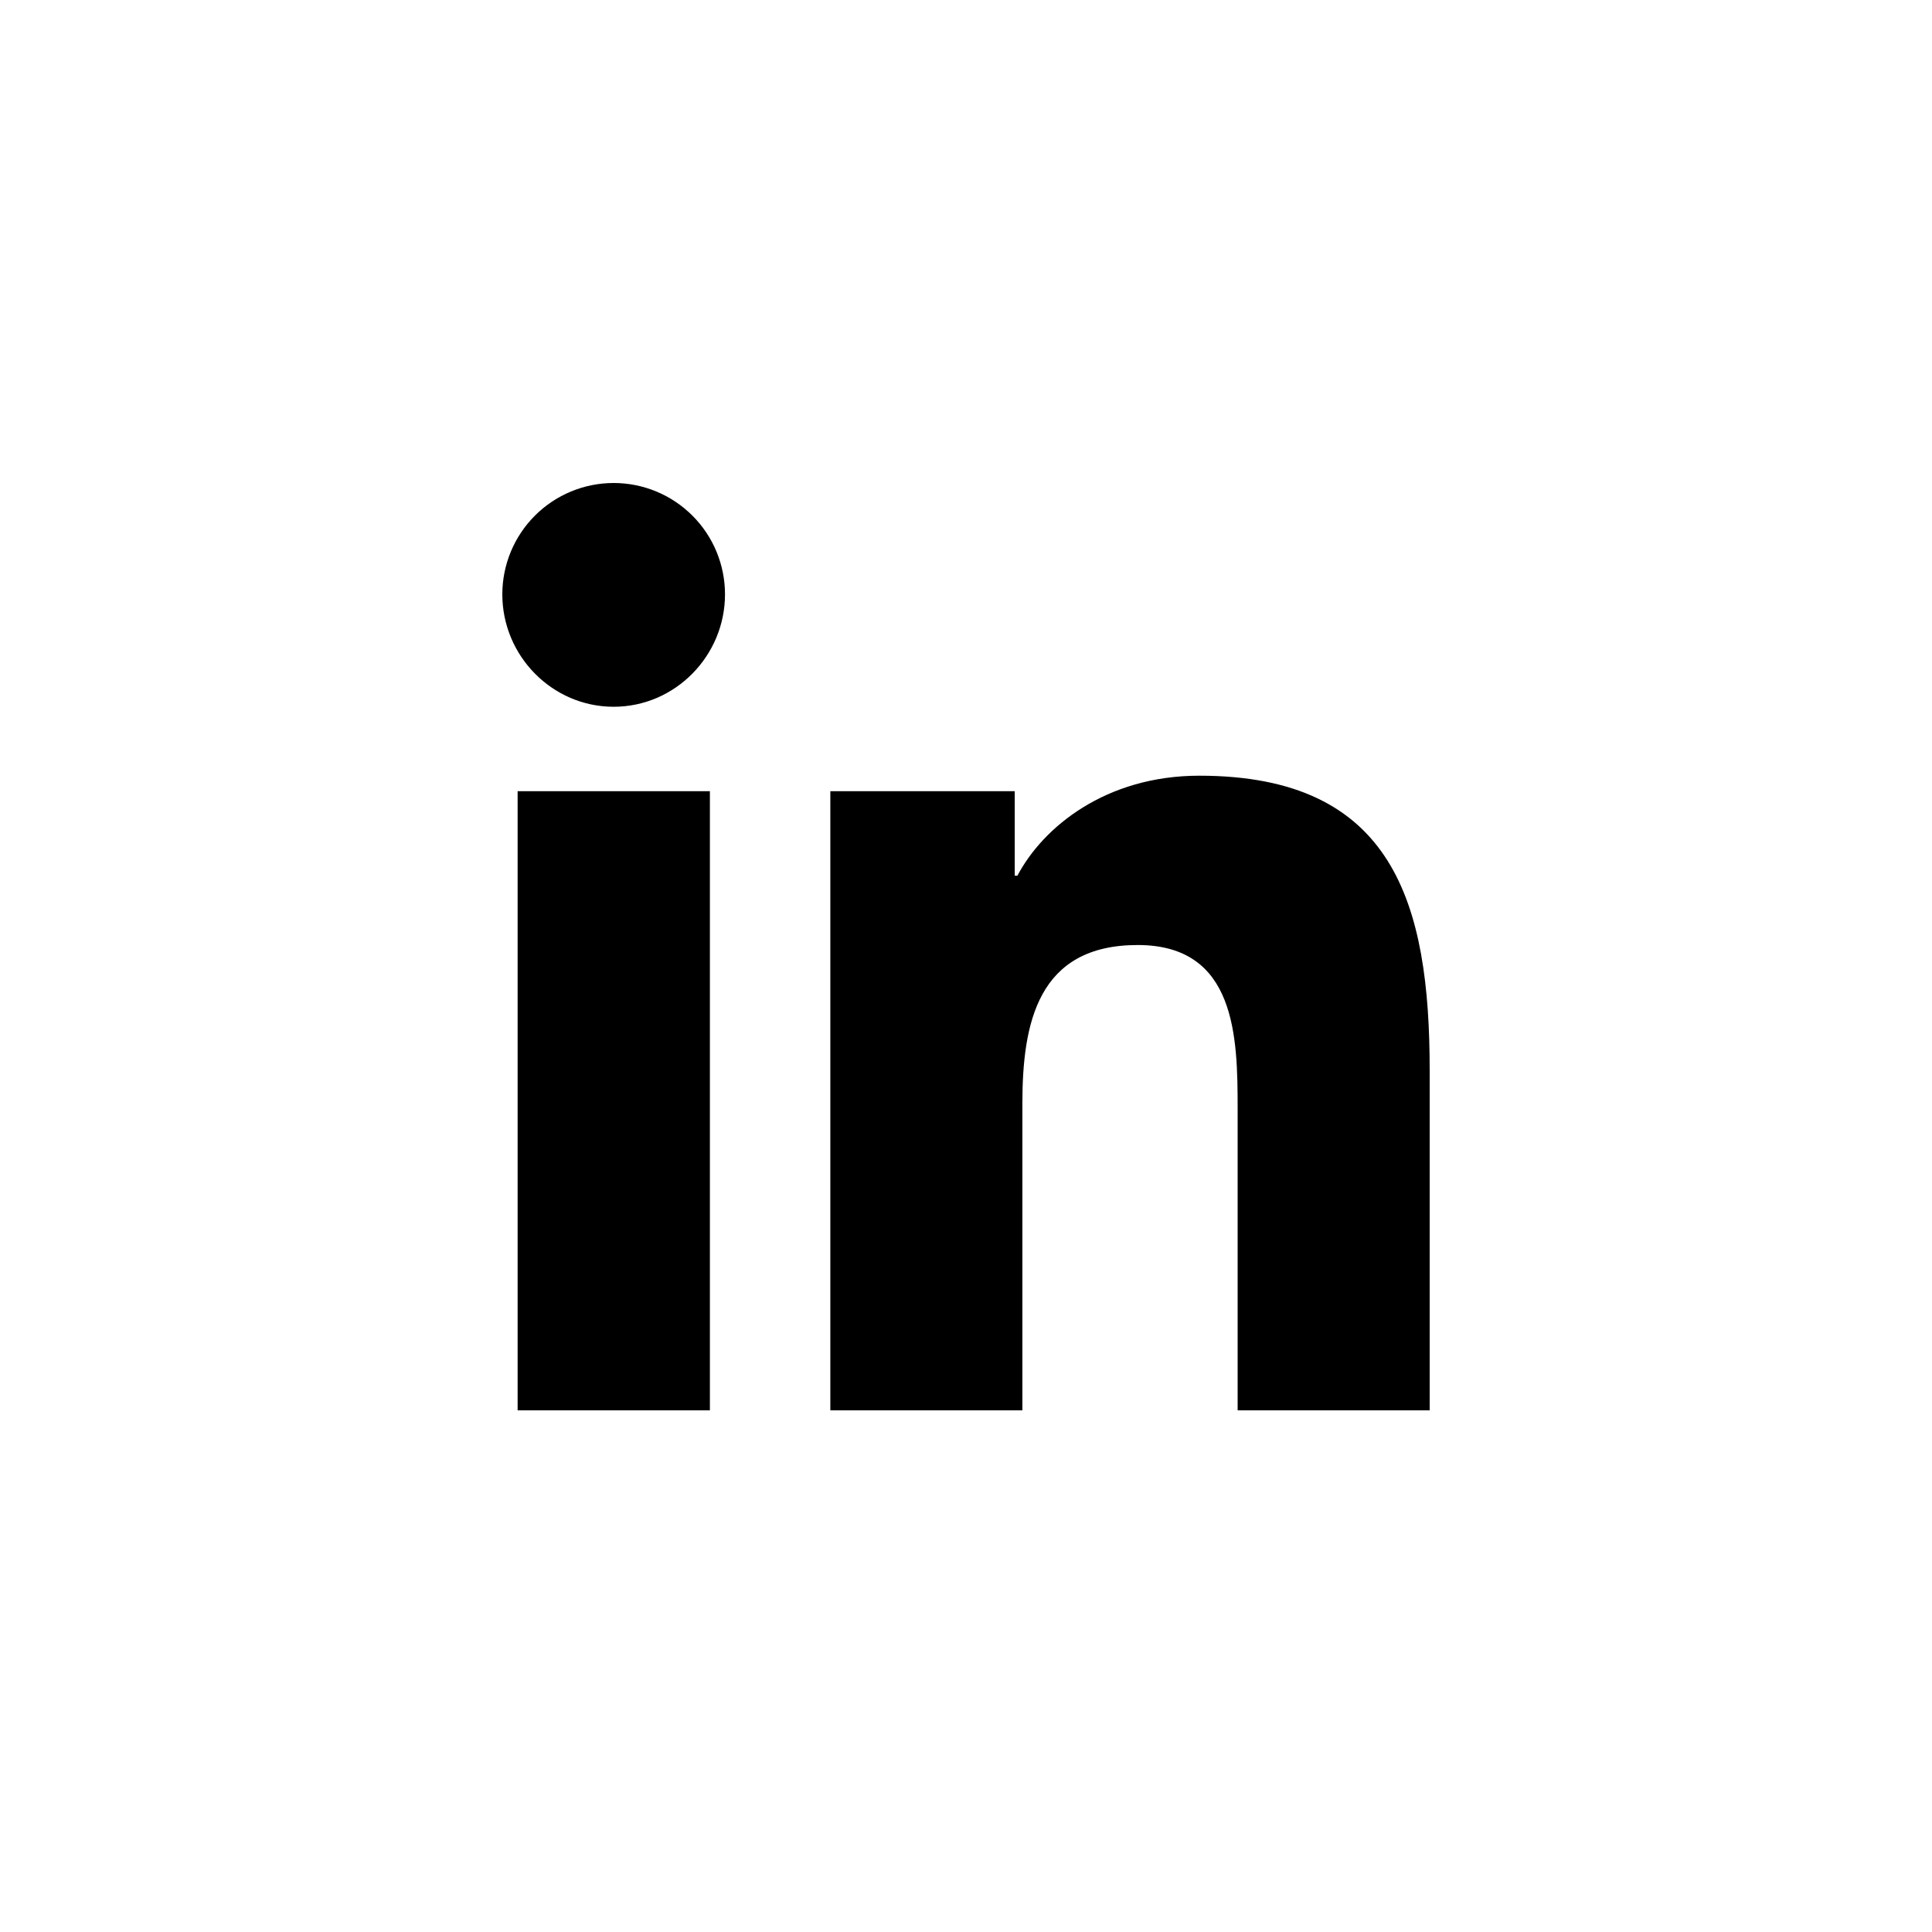
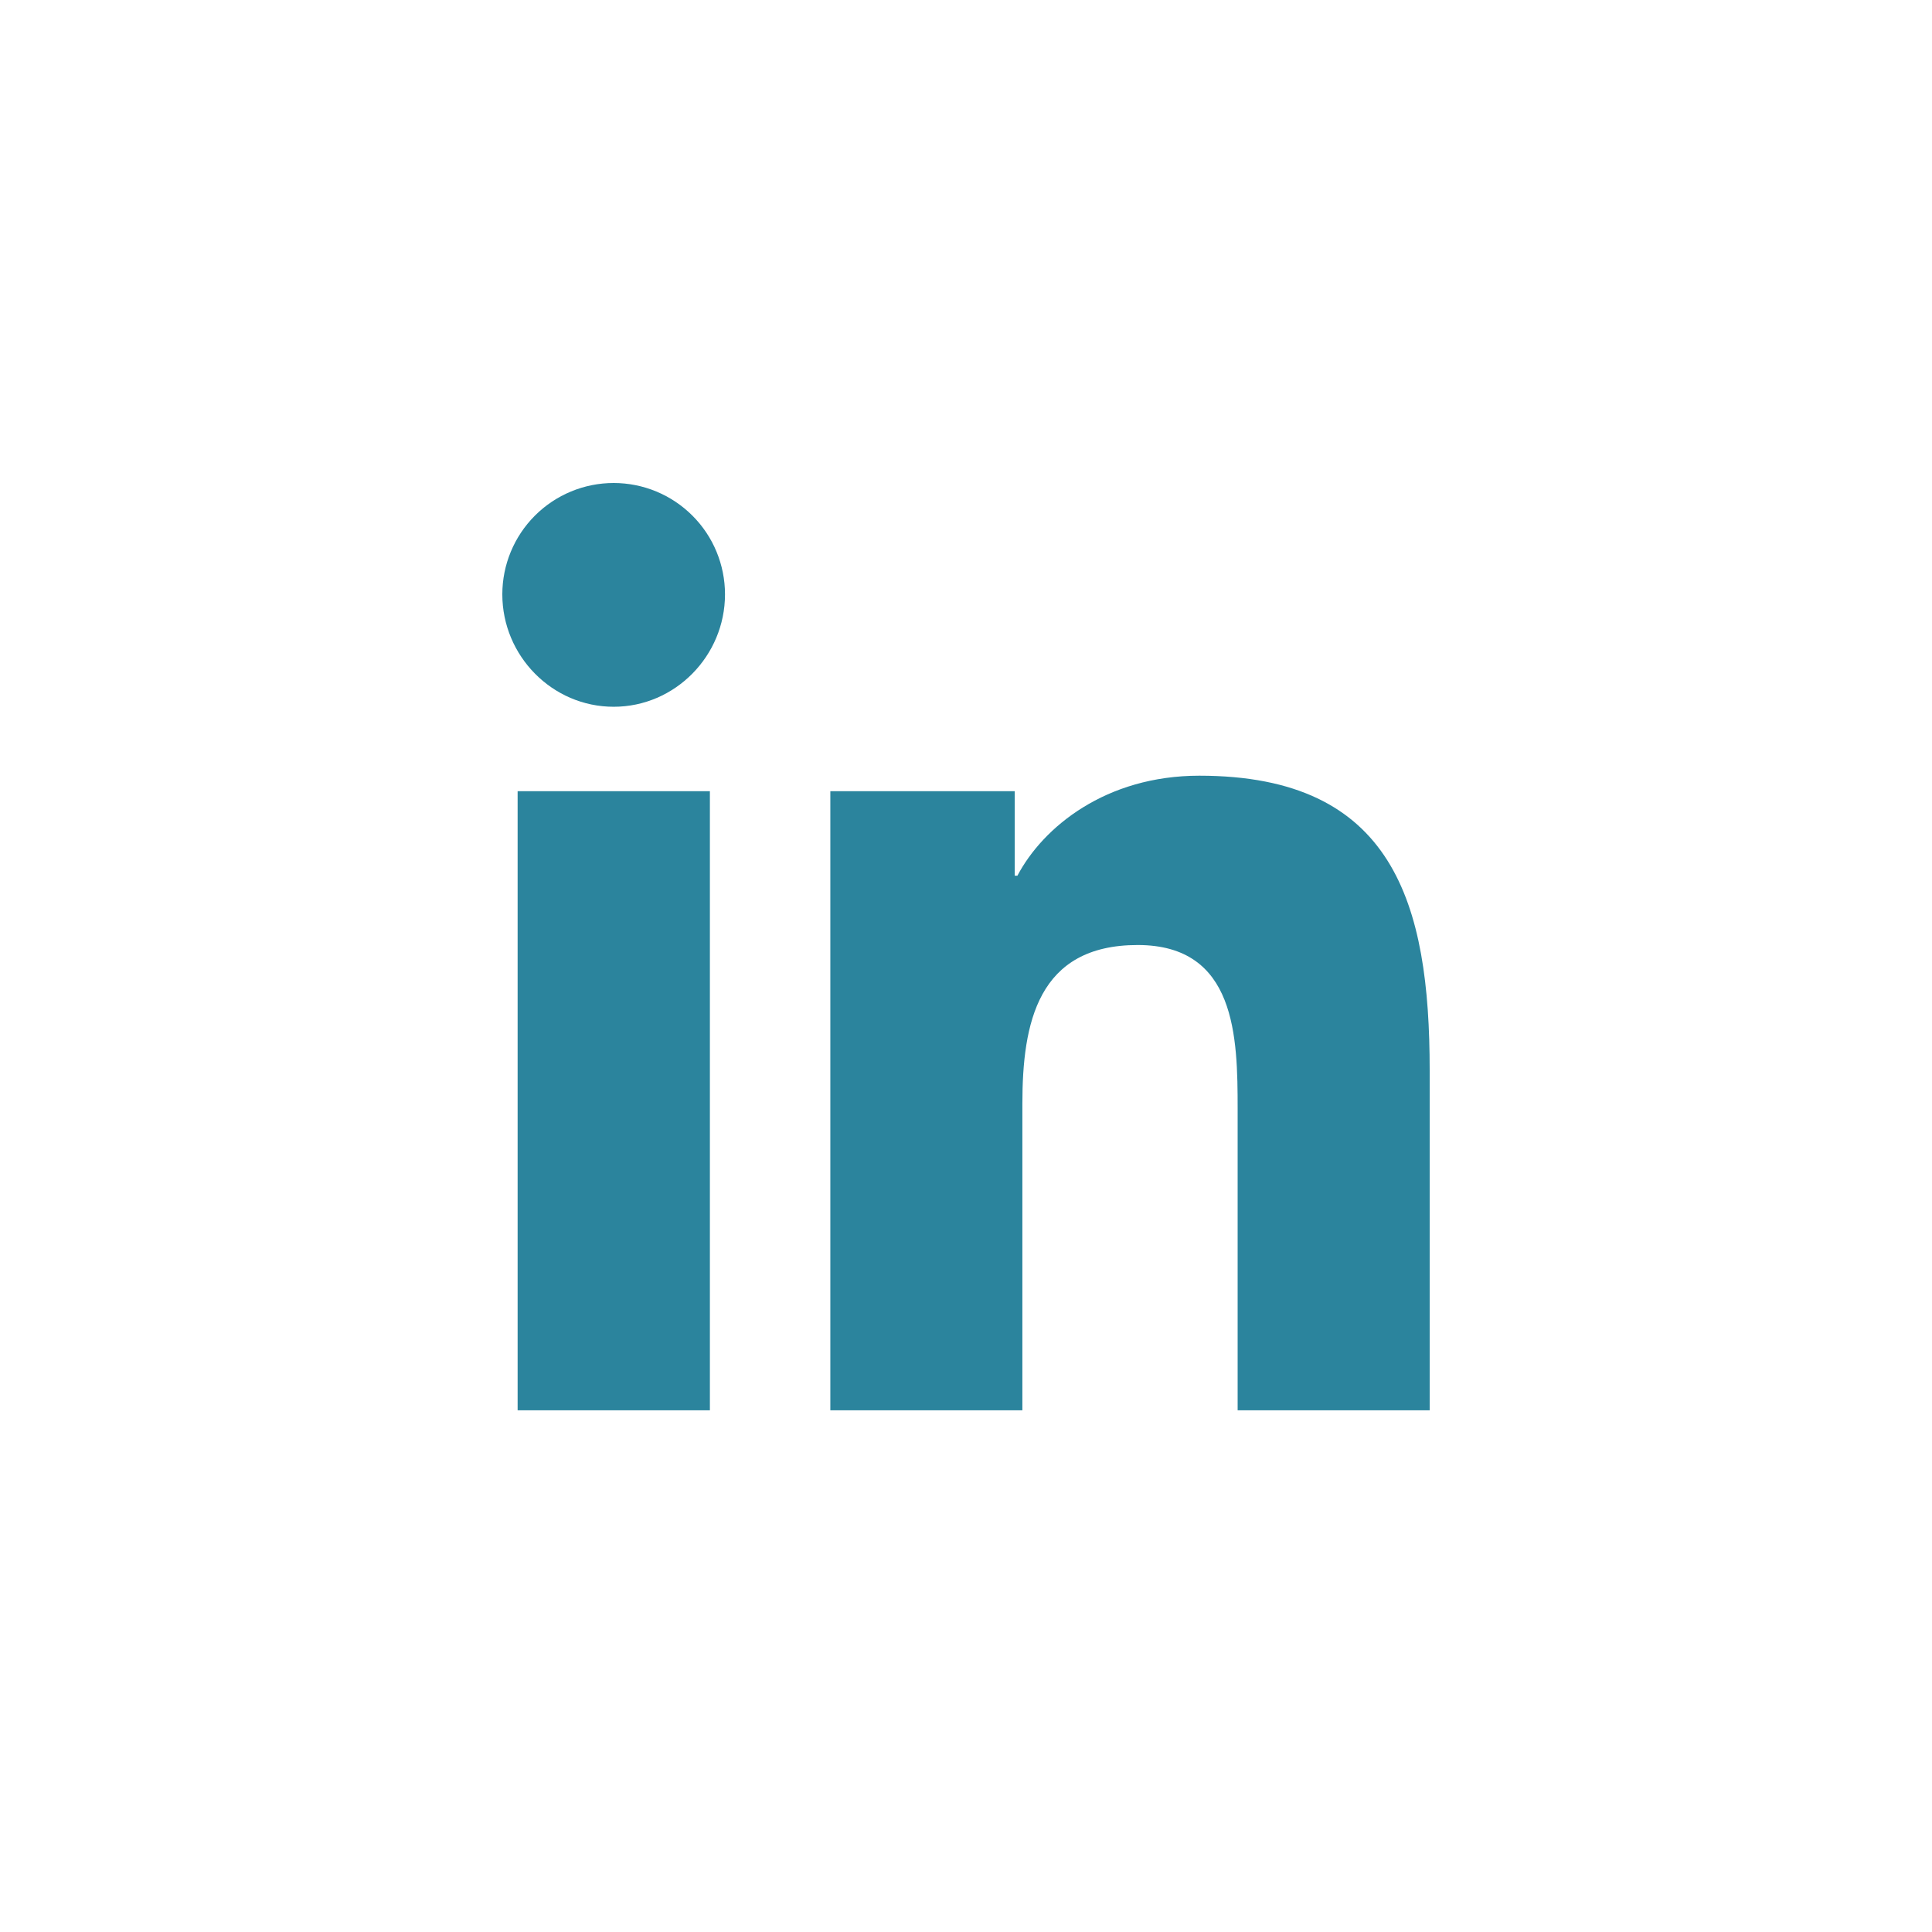
<svg xmlns="http://www.w3.org/2000/svg" width="50" height="50" viewBox="0 0 50 50">
-   <path d="M18.372 36.499H13.396V20.476H18.372V36.499ZM15.882 18.291C14.29 18.291 13 16.973 13 15.382C13 14.617 13.304 13.884 13.844 13.344C14.384 12.804 15.117 12.5 15.882 12.5C16.646 12.5 17.379 12.804 17.919 13.344C18.46 13.884 18.763 14.617 18.763 15.382C18.763 16.973 17.472 18.291 15.882 18.291ZM36.995 36.499H32.03V28.7C32.03 26.84 31.992 24.457 29.443 24.457C26.856 24.457 26.459 26.476 26.459 28.566V36.499H21.489V20.476H26.261V22.662H26.331C26.995 21.403 28.618 20.075 31.039 20.075C36.074 20.075 37 23.39 37 27.698V36.499H36.995Z" />
+   <path fill="#2B849D" d="M18.372 36.499H13.396V20.476H18.372V36.499ZM15.882 18.291C14.29 18.291 13 16.973 13 15.382C13 14.617 13.304 13.884 13.844 13.344C14.384 12.804 15.117 12.5 15.882 12.5C16.646 12.5 17.379 12.804 17.919 13.344C18.46 13.884 18.763 14.617 18.763 15.382C18.763 16.973 17.472 18.291 15.882 18.291ZM36.995 36.499H32.03V28.7C32.03 26.84 31.992 24.457 29.443 24.457C26.856 24.457 26.459 26.476 26.459 28.566V36.499H21.489V20.476H26.261V22.662H26.331C26.995 21.403 28.618 20.075 31.039 20.075C36.074 20.075 37 23.39 37 27.698V36.499H36.995Z" />
</svg>
